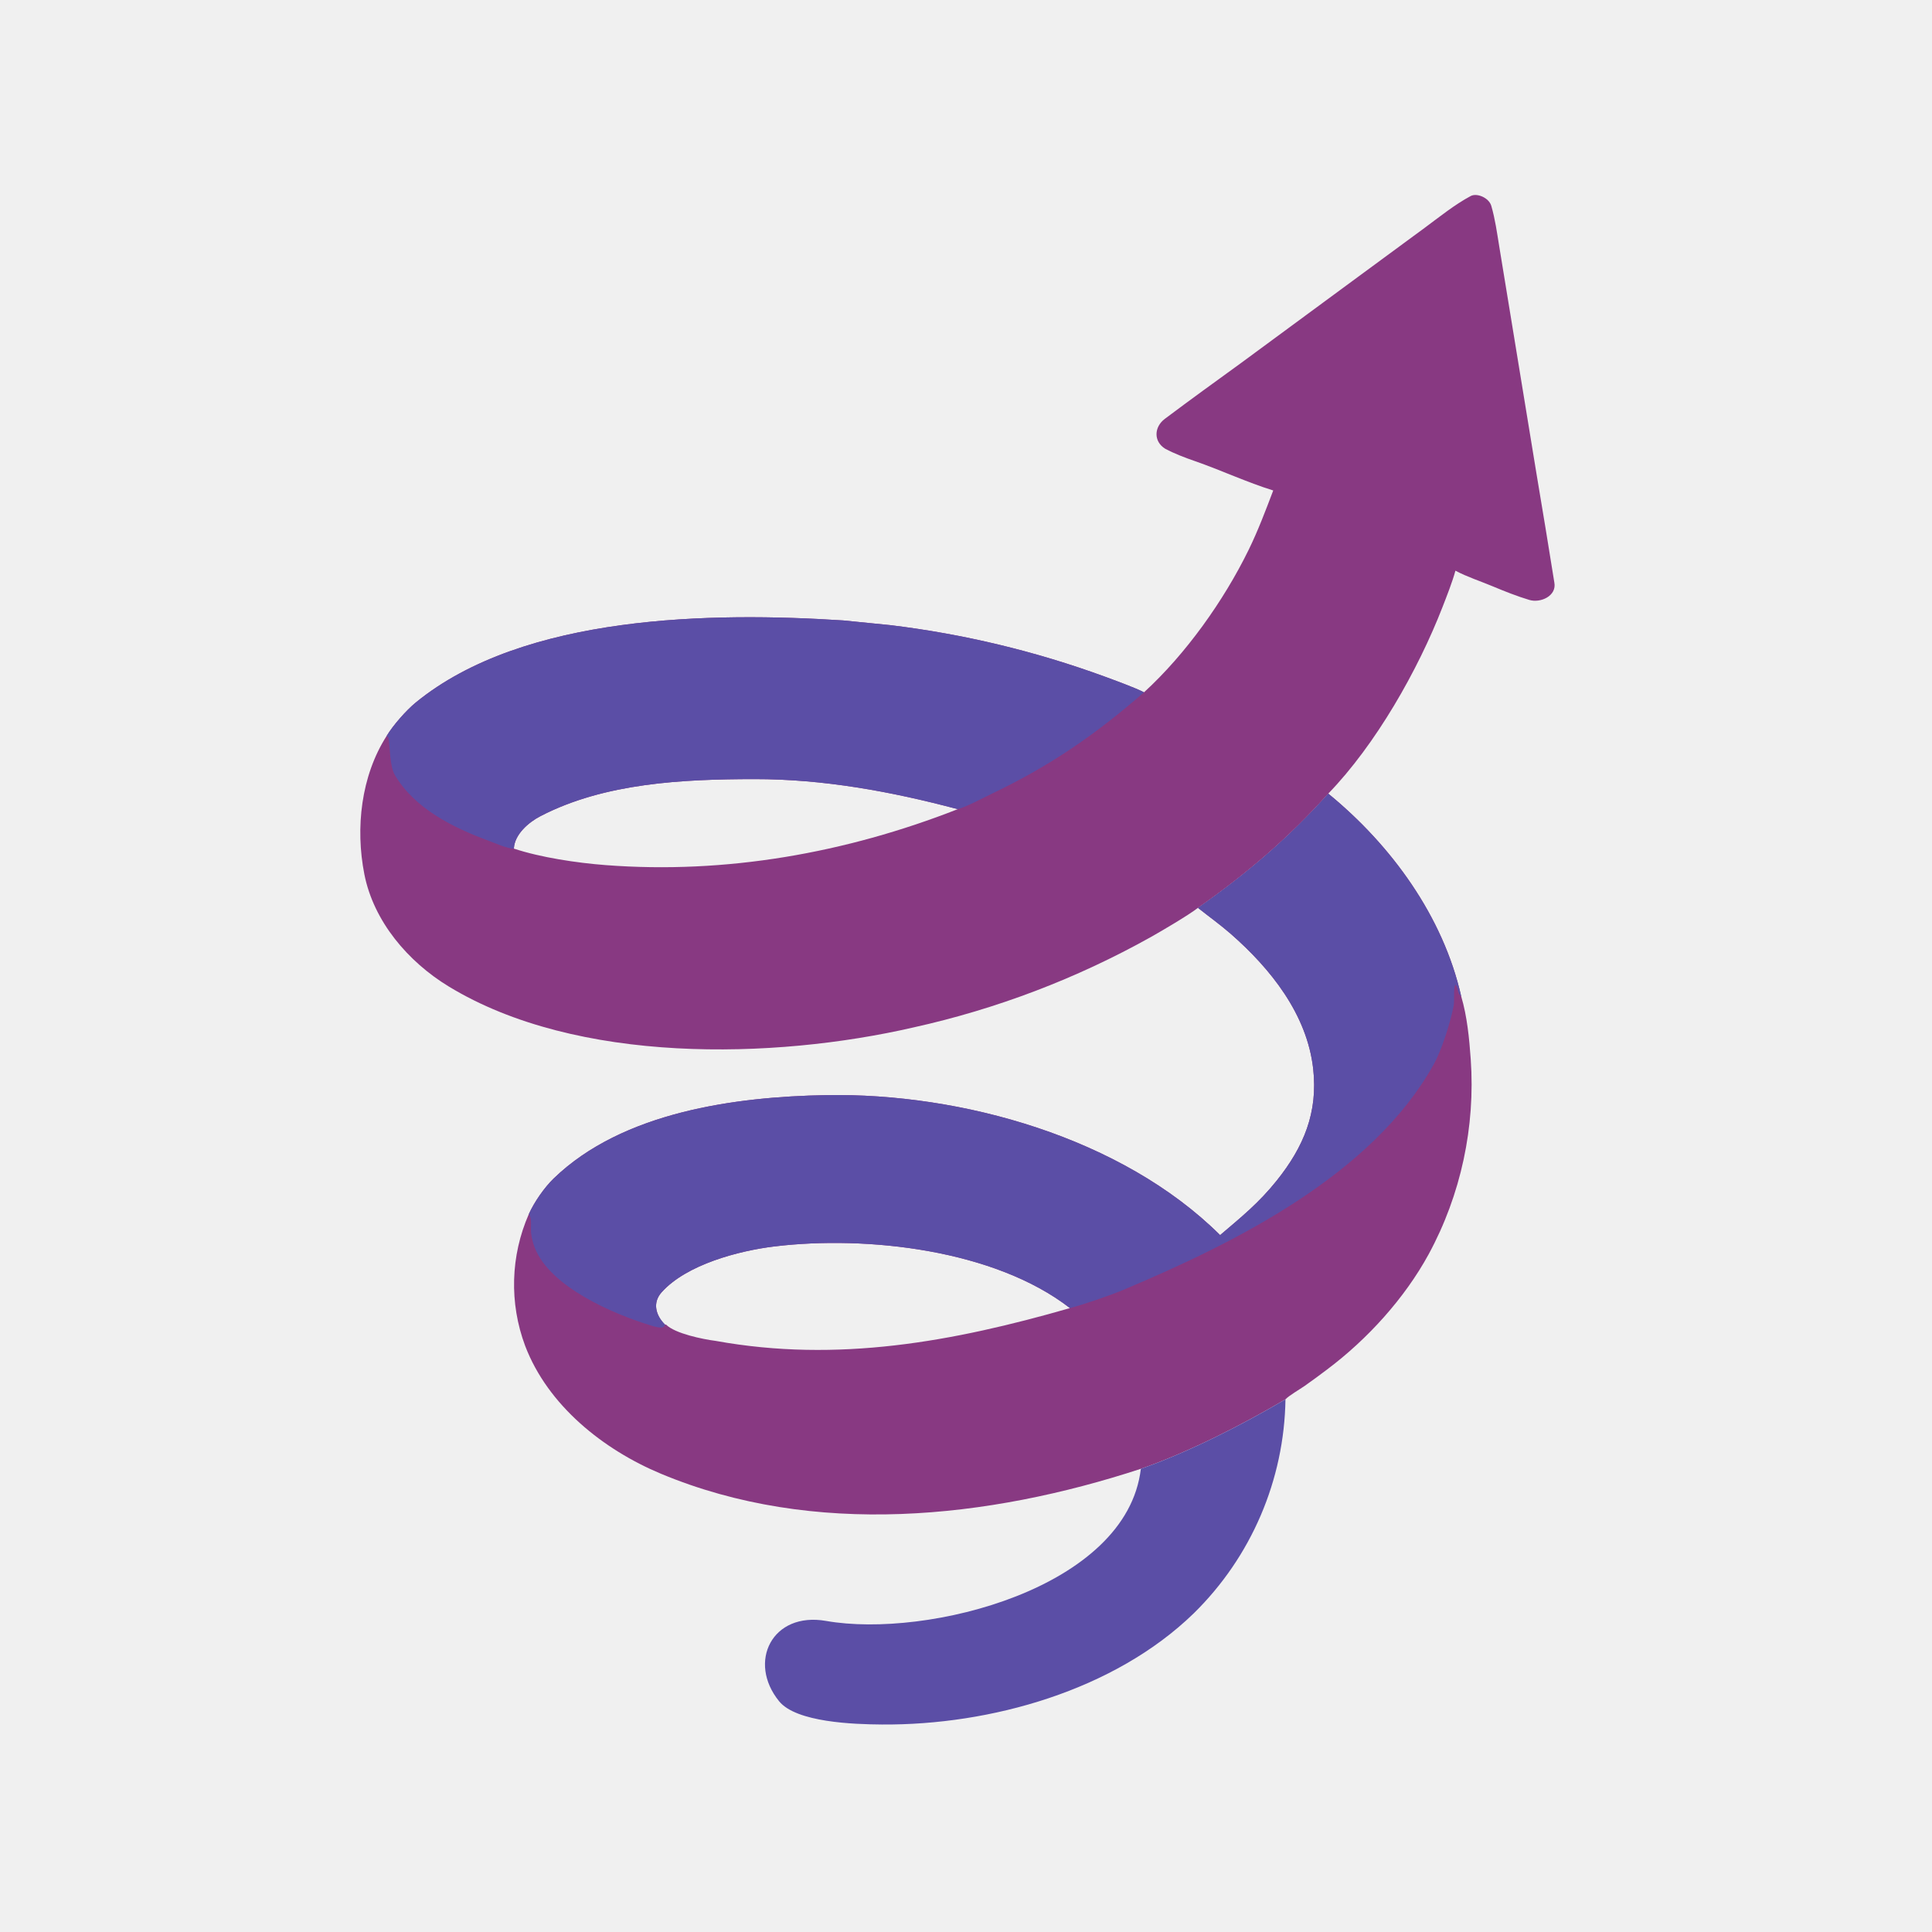
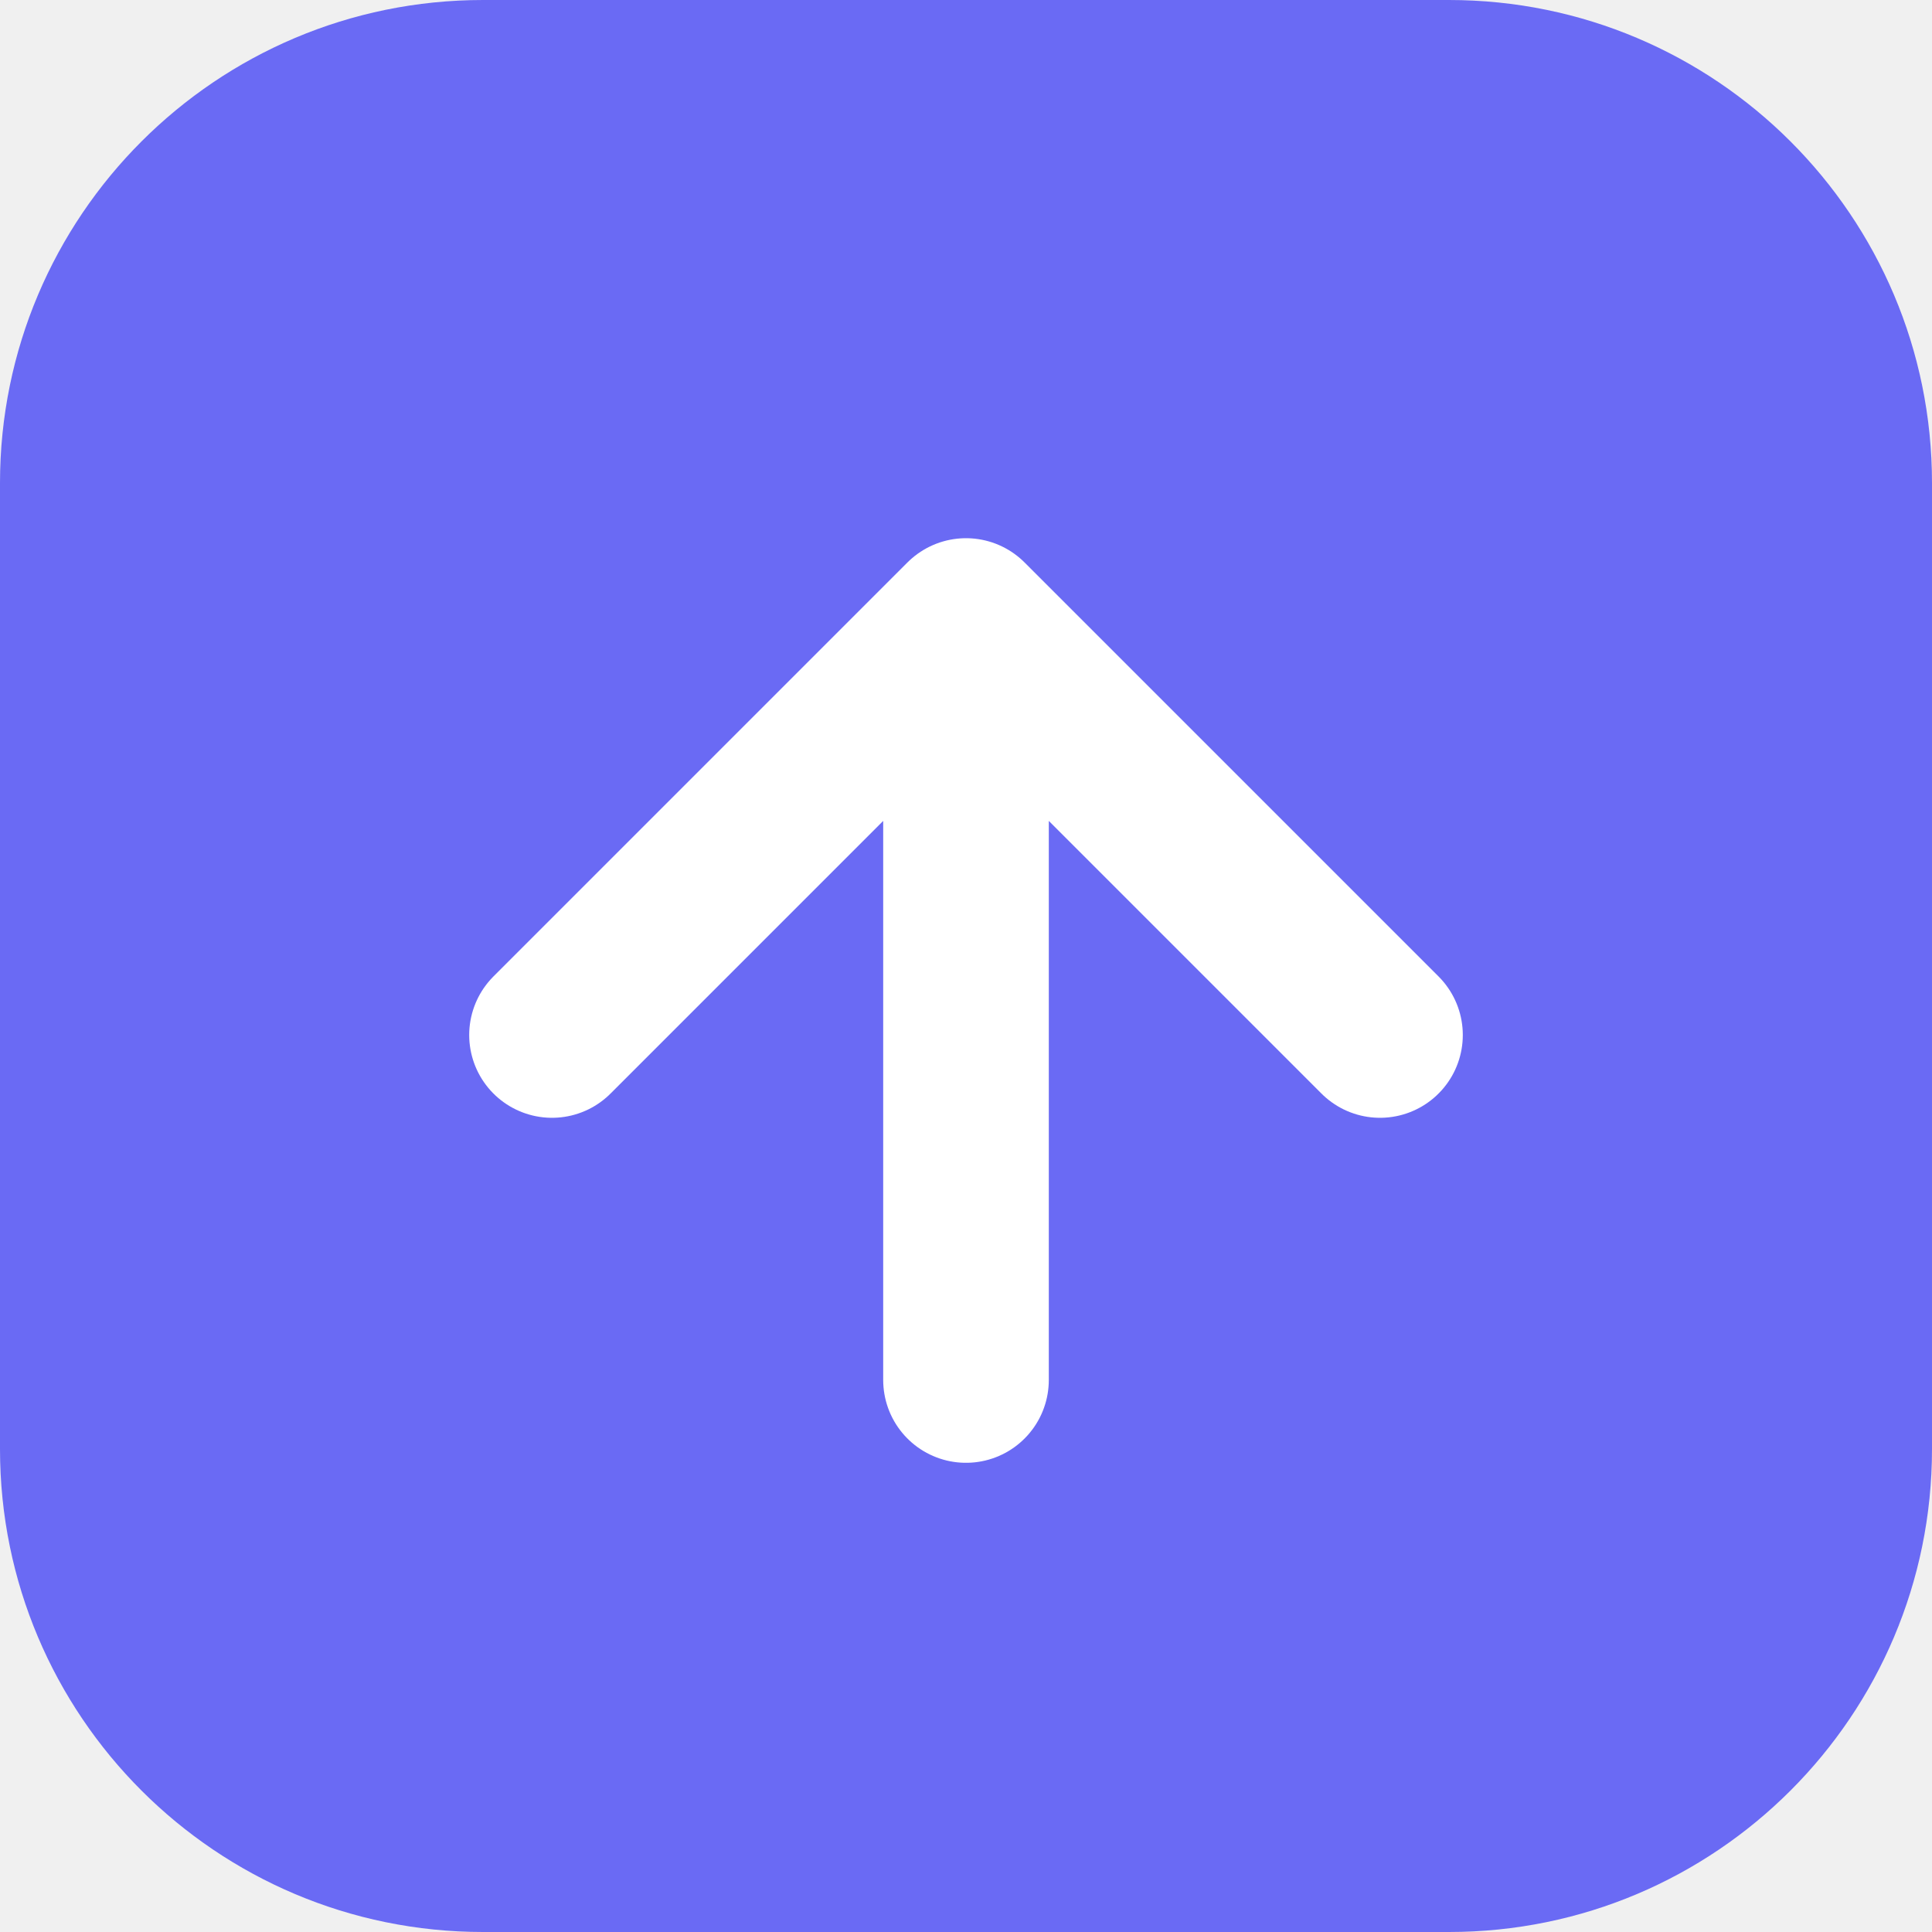
- <svg xmlns="http://www.w3.org/2000/svg" viewBox="0 0 800 800" width="800" height="800">
-   <path fill="#883982" d="M527.217 203.094C516.493 199.785 505.424 194.62 494.767 190.928C490.663 189.506 486.312 187.855 482.492 185.822C477.533 182.762 477.903 176.76 482.319 173.448C492.797 165.59 503.373 157.929 513.96 150.259L560.23 116.188L589.879 94.377C595.958 89.893 602.369 84.696 608.999 81.166C611.563 79.801 616.549 81.878 617.521 85.253C619.128 90.839 619.872 96.314 620.801 102.023L625.394 130.032L636.178 195.867C638.709 210.967 641.215 226.074 643.617 241.196C644.682 246.774 637.896 249.806 633.275 248.422C628.234 246.912 622.958 244.822 618.06 242.766C613.236 240.741 607.238 238.775 602.659 236.311C601.403 240.949 599.087 246.803 597.326 251.338C587.142 277.554 569.688 308.278 550.005 328.619C533.562 347.014 516.306 361.704 496.05 375.926C491.929 379.089 481.268 385.342 476.475 388.048C445.747 405.215 412.679 417.805 378.315 425.421C320.309 438.781 238.882 440.76 185.823 408.488C168.976 398.241 154.734 381.58 150.871 361.995C147.106 342.904 149.475 321.298 160.11 304.713C162.769 300.314 168.19 294.146 172.133 290.92C216.927 254.267 295.309 253.428 349.193 256.91L368.63 258.854C398.971 262.519 428.787 269.677 457.486 280.184C461.446 281.66 470.071 284.758 473.707 286.675C491.01 270.838 506.704 248.788 517 227.754C520.91 219.767 524.062 211.402 527.217 203.094ZM396.582 335.06C369.007 327.73 341.011 322.585 312.381 322.614C282.914 322.645 250.435 324.144 223.788 337.955C218.866 340.506 213.052 345.51 212.782 351.387C223.973 355.092 238.897 357.306 250.731 358.216C300.564 362.048 350.253 353.217 396.582 335.06Z" data-astro-cid-w6wgfymm="" />
-   <path fill="#5b4ea6" d="M160.11 304.713C162.769 300.314 168.19 294.146 172.133 290.92C216.927 254.267 295.309 253.428 349.193 256.91L368.63 258.854C398.971 262.519 428.787 269.677 457.486 280.184C461.446 281.66 470.071 284.758 473.707 286.675C453.75 304.071 435.092 316.965 411.04 328.499C407.422 330.233 400.289 334.064 396.582 335.06C369.007 327.73 341.011 322.585 312.381 322.614C282.914 322.645 250.435 324.144 223.788 337.955C218.866 340.506 213.052 345.51 212.782 351.387C210.38 351.549 204.674 348.99 202.176 348.072C187.654 342.736 171.655 334.785 163.532 320.961C161.347 317.242 161.526 309.588 160.888 305.498C160.629 305.236 160.369 304.975 160.11 304.713Z" data-astro-cid-w6wgfymm="" />
-   <path fill="#883982" d="M496.05 375.926C516.306 361.704 533.562 347.014 550.005 328.619C576.074 349.94 597.567 379.376 605.066 412.613C607.517 420.847 608.399 430.089 609 438.616C610.965 466.516 604.927 494.781 591.569 519.368C581.599 537.637 566.216 554.542 549.578 567.033C546.472 569.365 543.458 571.631 540.266 573.856C538.189 575.304 533.85 577.801 532.288 579.422C514.502 589.91 492.058 601.372 472.397 608.202C409.015 628.948 337.009 636.673 273.71 610.256C249.846 600.297 226.853 581.995 217.45 557.274C210.833 539.576 211.384 519.995 218.986 502.698C221.201 497.798 225.358 491.766 229.26 487.992C257.776 460.406 304.525 454.133 342.032 453.468C398.149 452.472 464.583 471.074 505.227 511.433C514.119 503.853 521.239 498.136 528.701 488.813C539.859 474.869 545.788 460.639 543.765 442.585C541.235 420.007 526.178 401.16 509.599 386.661C505.328 382.925 500.509 379.474 496.05 375.926ZM275.752 548.444C279.434 552.213 291.071 554.558 296.386 555.241C346.831 564.369 394.544 555.605 443.044 541.656C411.883 517.474 358.976 511.494 320.746 516.112C305.933 517.901 284.251 523.592 273.946 535.125C270.084 539.448 271.512 544.722 275.442 548.545L275.752 548.444Z" data-astro-cid-w6wgfymm="" />
-   <path fill="#5b4ea6" d="M496.05 375.926C516.306 361.704 533.562 347.014 550.005 328.619C576.074 349.94 597.567 379.376 605.066 412.613C603 410.78 604.24 409.57 602.603 407.667C601.716 409.77 602.399 414.065 601.891 416.648C600.563 423.401 597.059 434.678 593.615 440.852C568.225 486.371 511.648 514.538 465.158 534.108C459.393 536.534 448.628 540.176 443.044 541.656C411.883 517.474 358.976 511.494 320.746 516.112C305.933 517.901 284.251 523.592 273.946 535.125C270.084 539.448 271.512 544.722 275.442 548.545C274.997 549.342 275.197 549.063 274.454 549.654C272.97 549.85 271.511 549.45 270.075 549.019C254.017 544.204 227.575 532.855 221.356 516.449C220.664 514.627 220.189 512.73 219.941 510.797C219.618 508.227 220.42 504.491 218.986 502.698C221.201 497.798 225.358 491.766 229.26 487.992C257.776 460.406 304.525 454.133 342.032 453.468C398.149 452.472 464.583 471.074 505.227 511.433C514.119 503.853 521.239 498.136 528.701 488.813C539.859 474.869 545.788 460.639 543.765 442.585C541.235 420.007 526.178 401.16 509.599 386.661C505.328 382.925 500.509 379.474 496.05 375.926Z" data-astro-cid-w6wgfymm="" />
-   <path fill="#5b4ea6" d="M472.397 608.202C492.058 601.372 514.502 589.91 532.288 579.422C531.788 612.831 518.124 644.694 494.266 668.088C461.359 700.041 410.054 714.412 365.166 714.081C353.516 713.996 329.748 713.208 322.622 704.465C309.401 688.243 319.695 667.255 342.075 671.194C383.982 678.571 466.615 657.627 472.397 608.202Z" data-astro-cid-w6wgfymm="" />
+ <svg xmlns="http://www.w3.org/2000/svg" viewBox="0 0 28 28" width="800" height="800">
+   <rect width="28" height="28" rx="7" fill="#6a6af4" />
+   <path d="M8 15l6-6 6 6M14 9v11" stroke="#fff" stroke-width="2.4" fill="none" stroke-linecap="round" stroke-linejoin="round" />
</svg>
